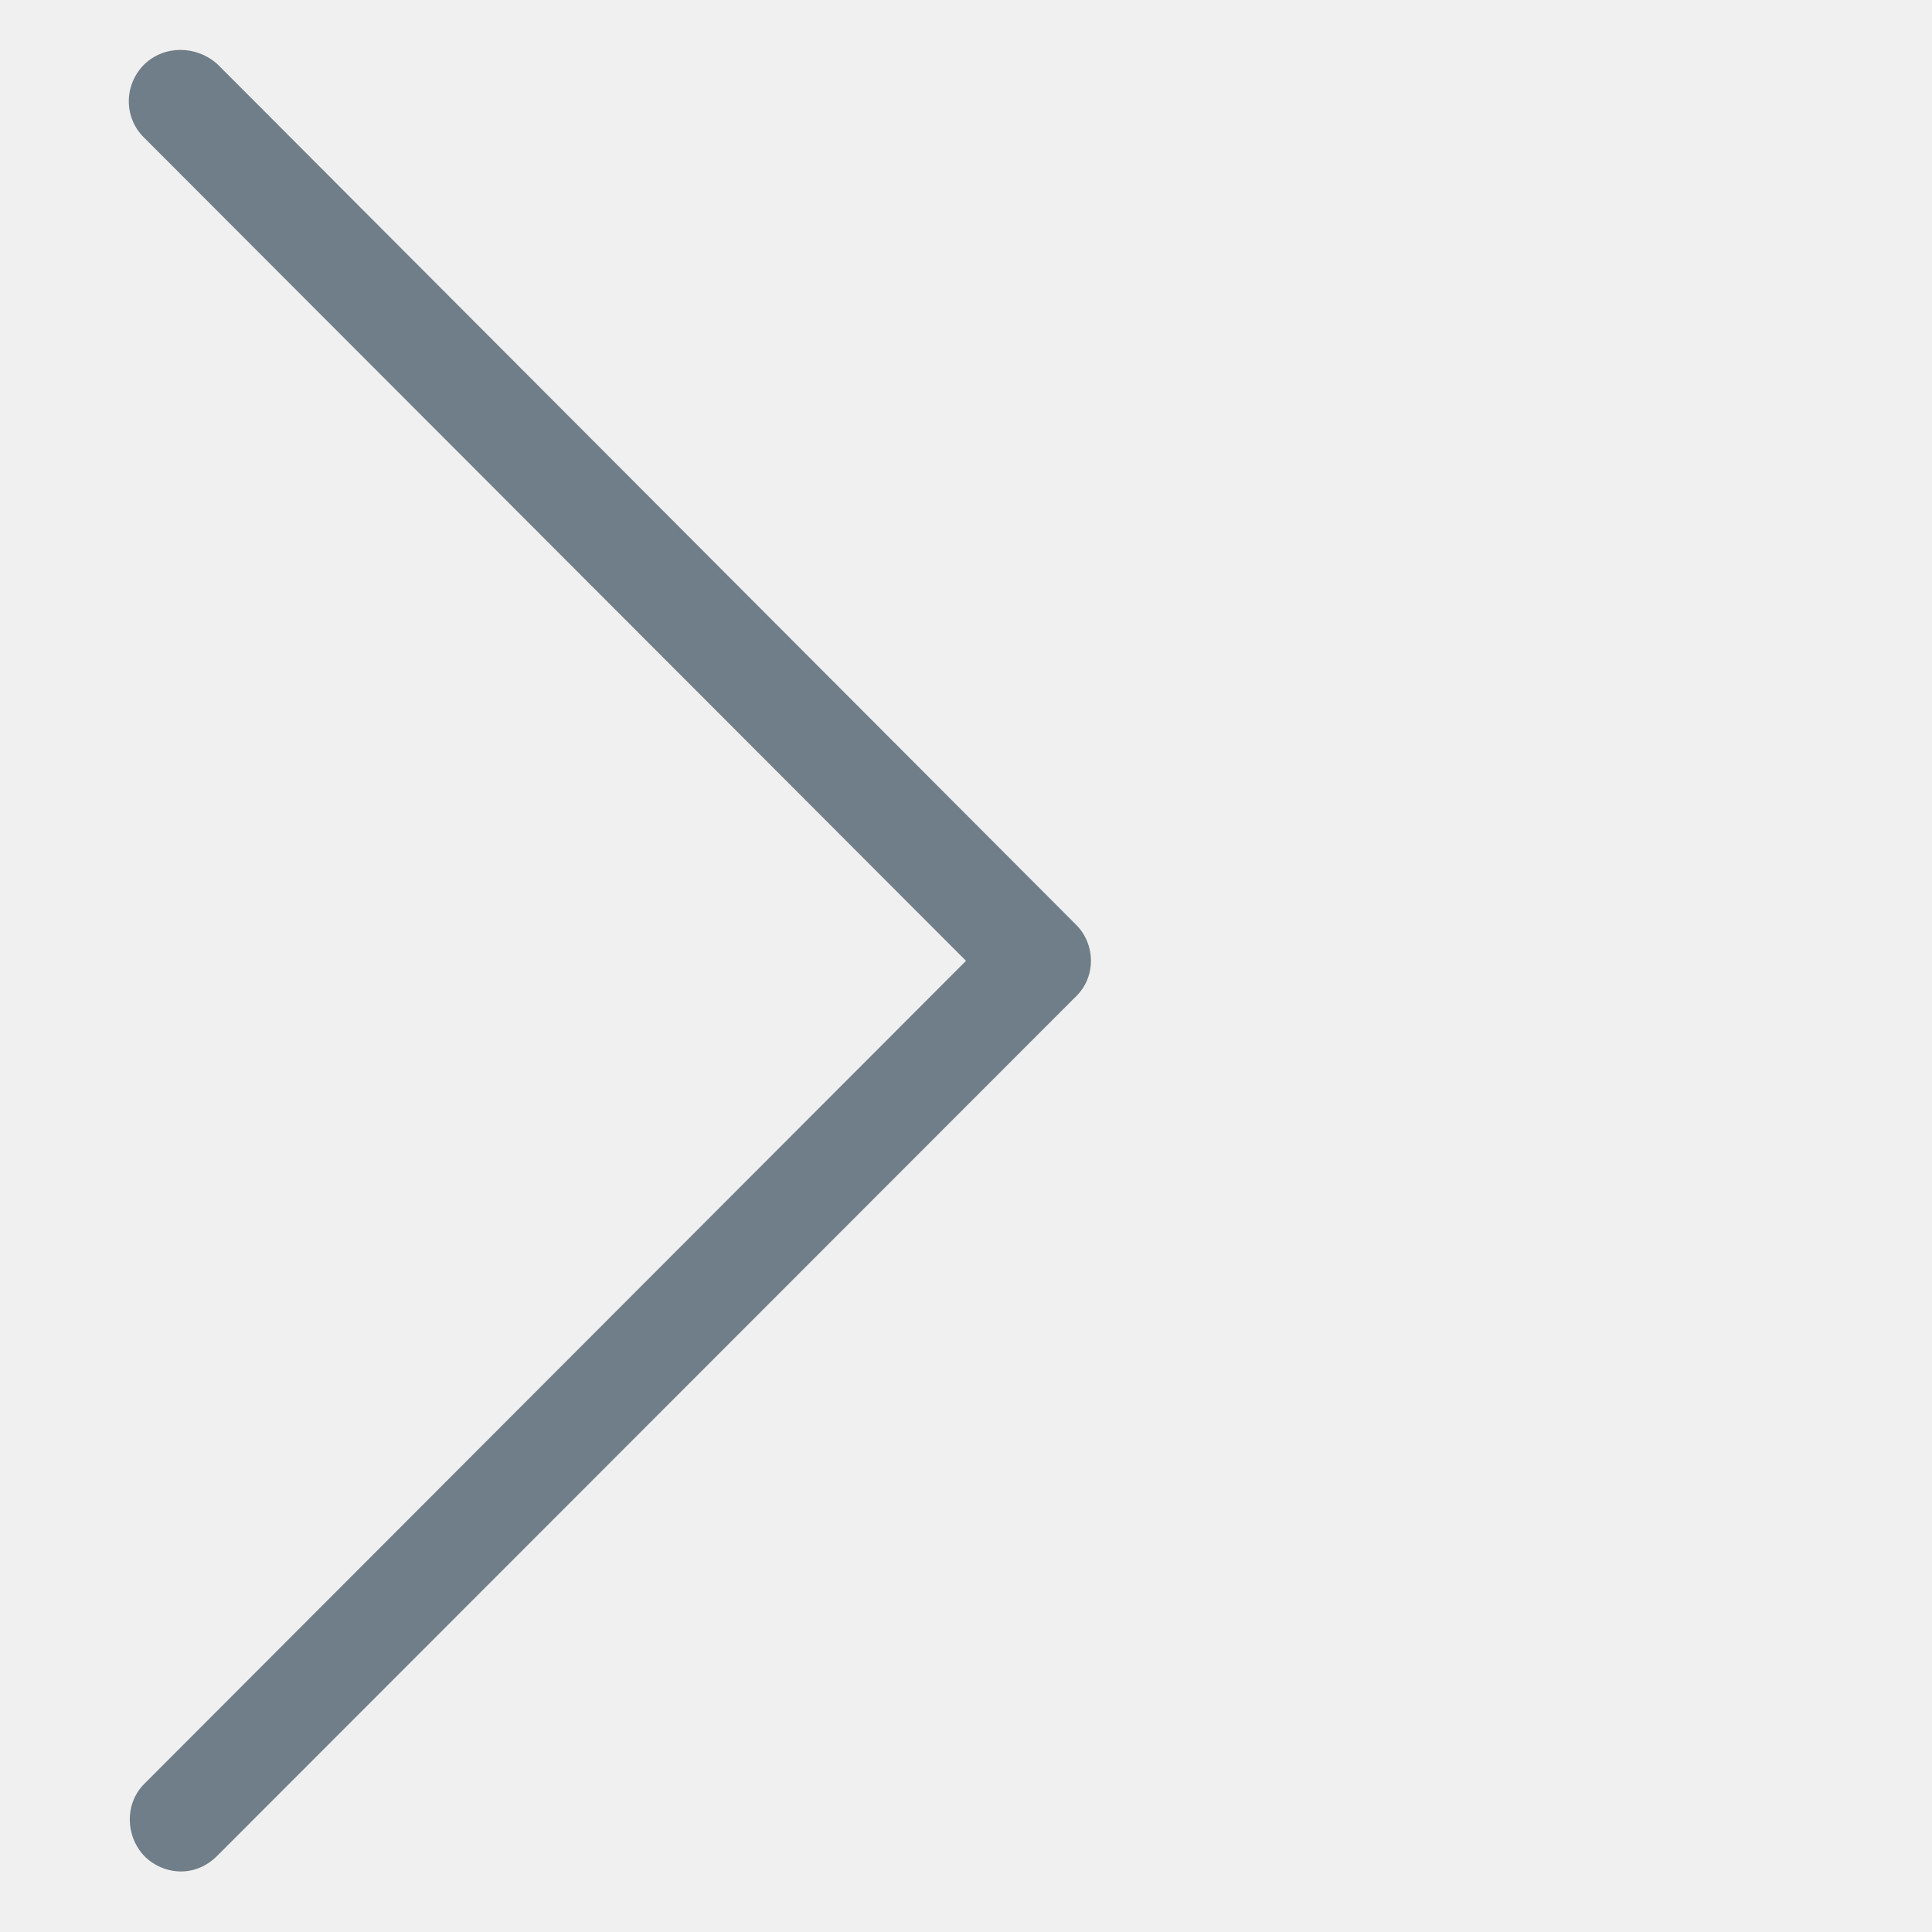
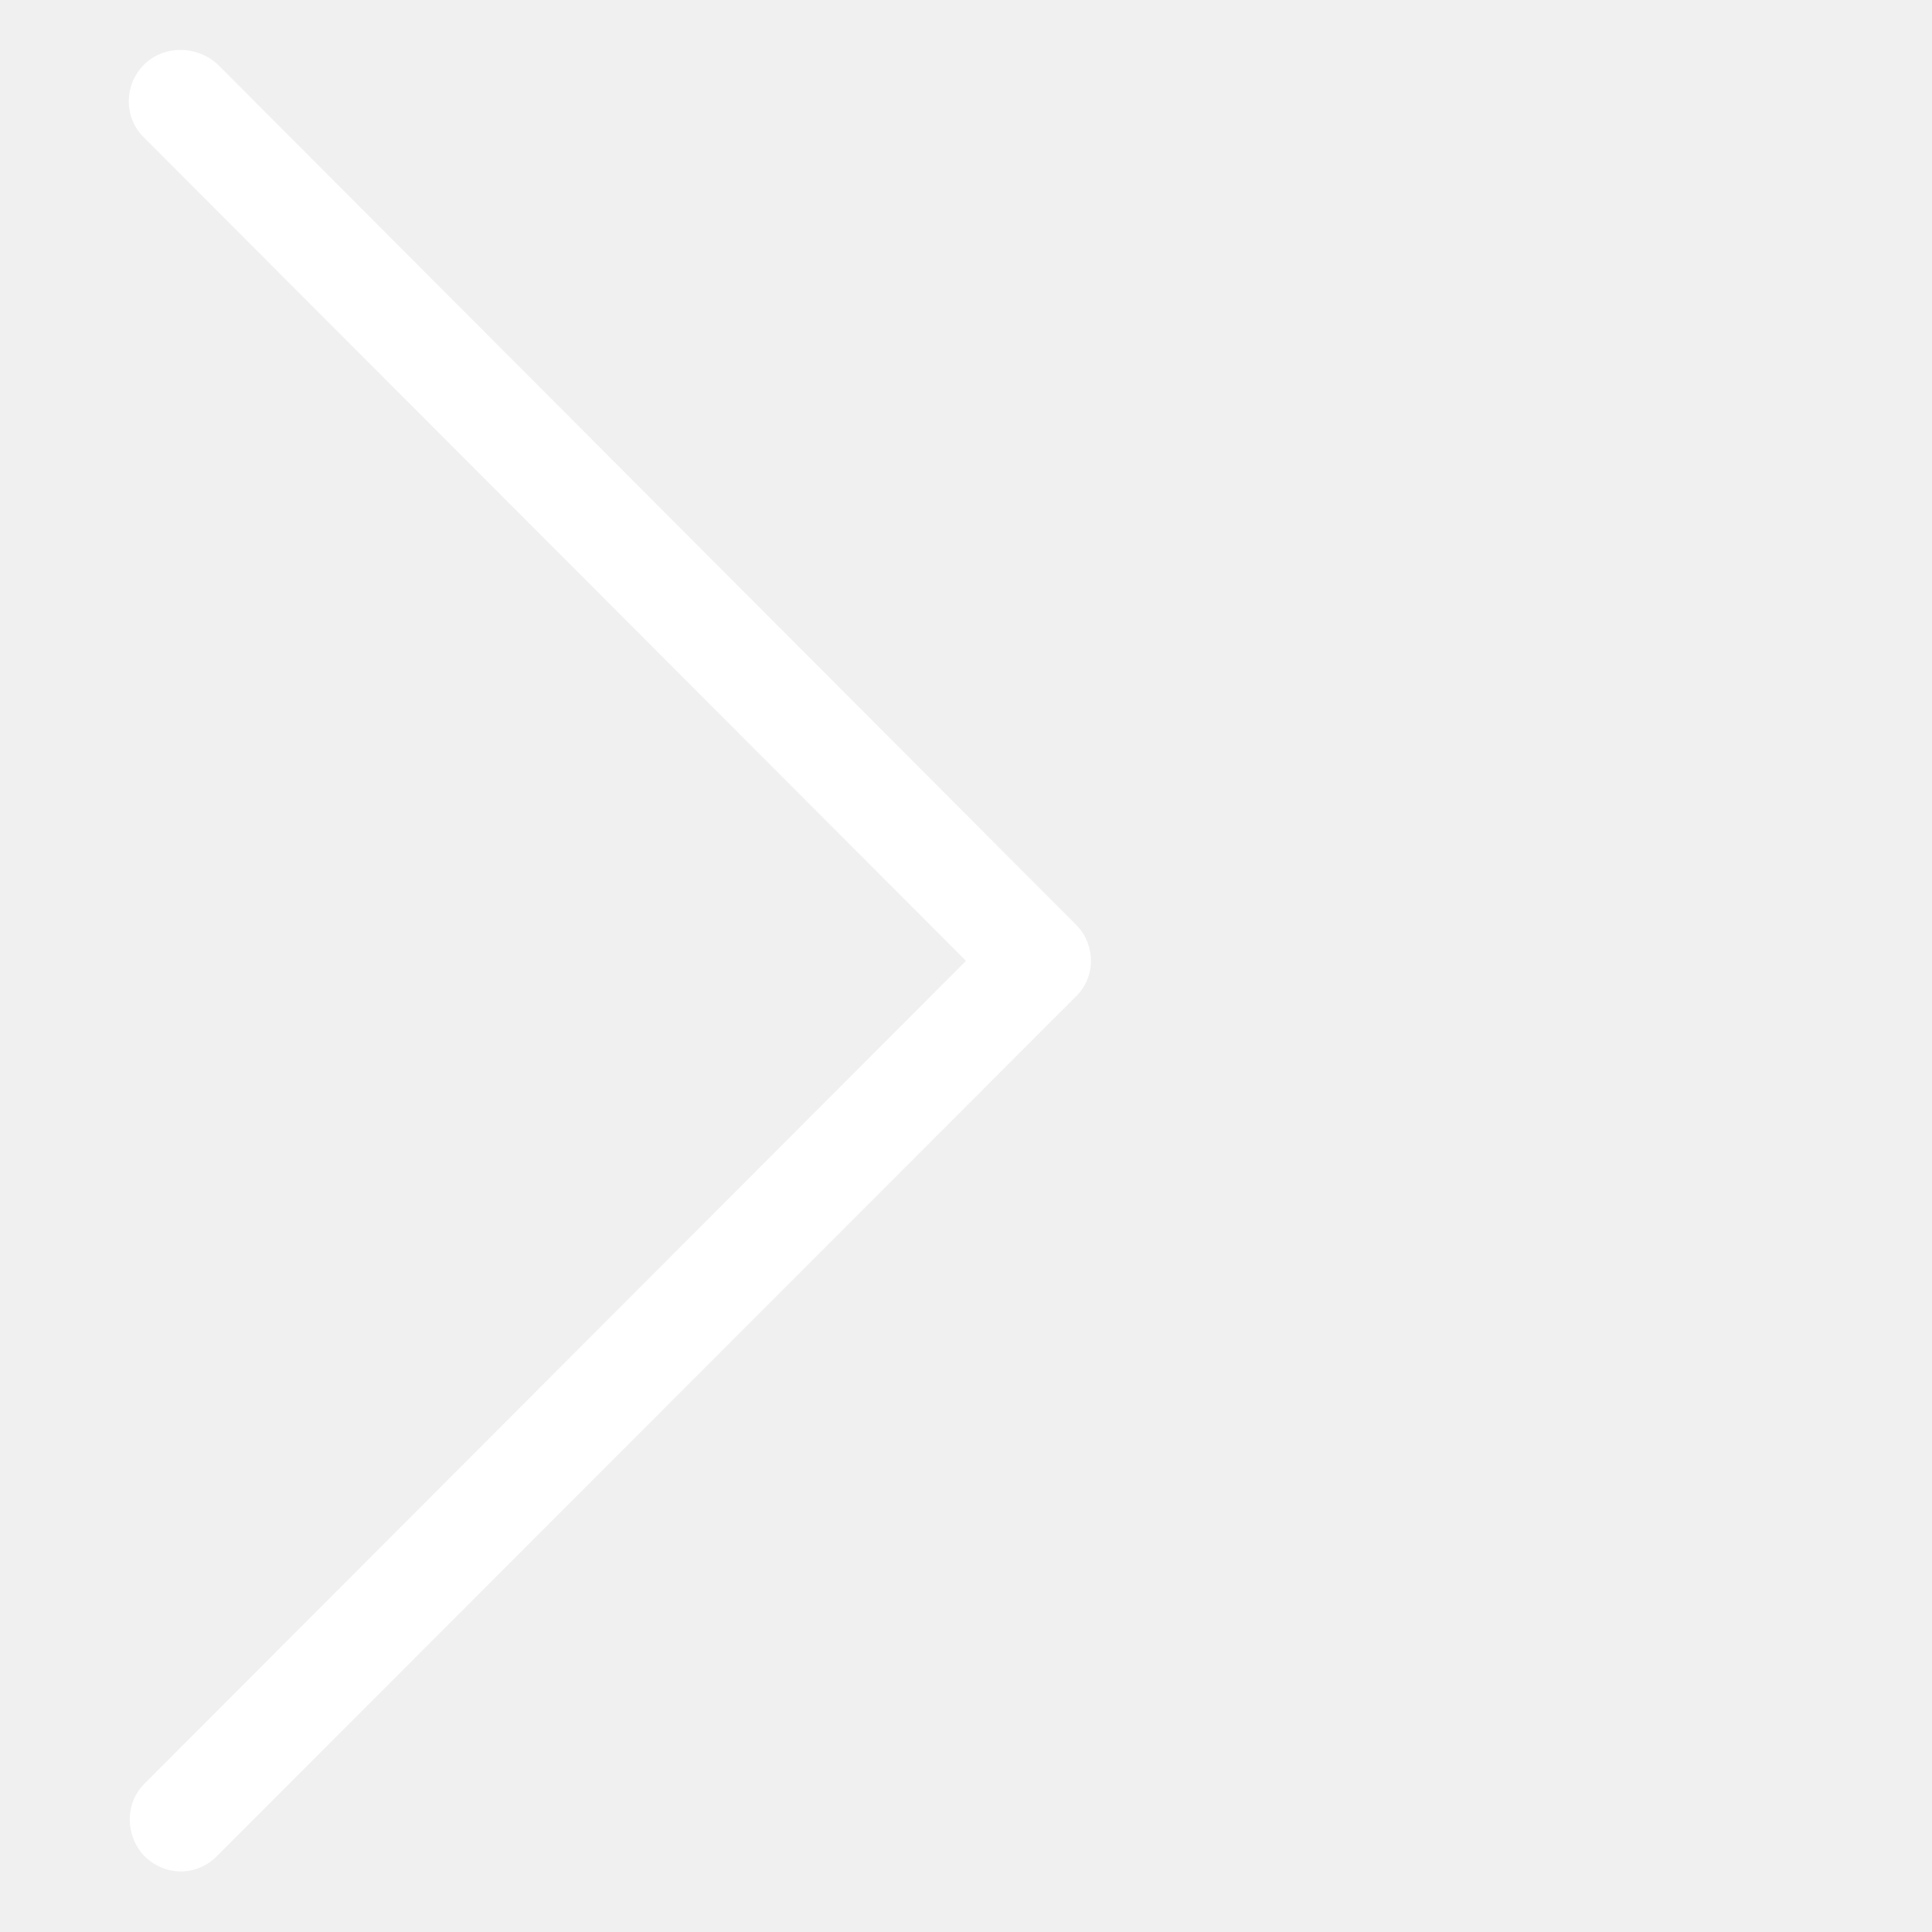
<svg xmlns="http://www.w3.org/2000/svg" width="30" height="30">
-   <path fill="#707E89" d="M16.7 14.35L3.38 1C3.05.7 2.55.7 2.24 1c-.32.32-.32.83 0 1.14L15 14.92 2.24 27.7c-.3.3-.3.8 0 1.12.16.16.37.24.57.24.2 0 .4-.08.56-.24L16.7 15.48c.32-.3.32-.82 0-1.13z" />
+   <path fill="#ffffff" d="M16.7 14.35L3.38 1C3.05.7 2.55.7 2.24 1c-.32.32-.32.83 0 1.14L15 14.92 2.24 27.7c-.3.3-.3.8 0 1.12.16.16.37.24.57.24.2 0 .4-.08.56-.24L16.7 15.48c.32-.3.32-.82 0-1.13z" />
</svg>
